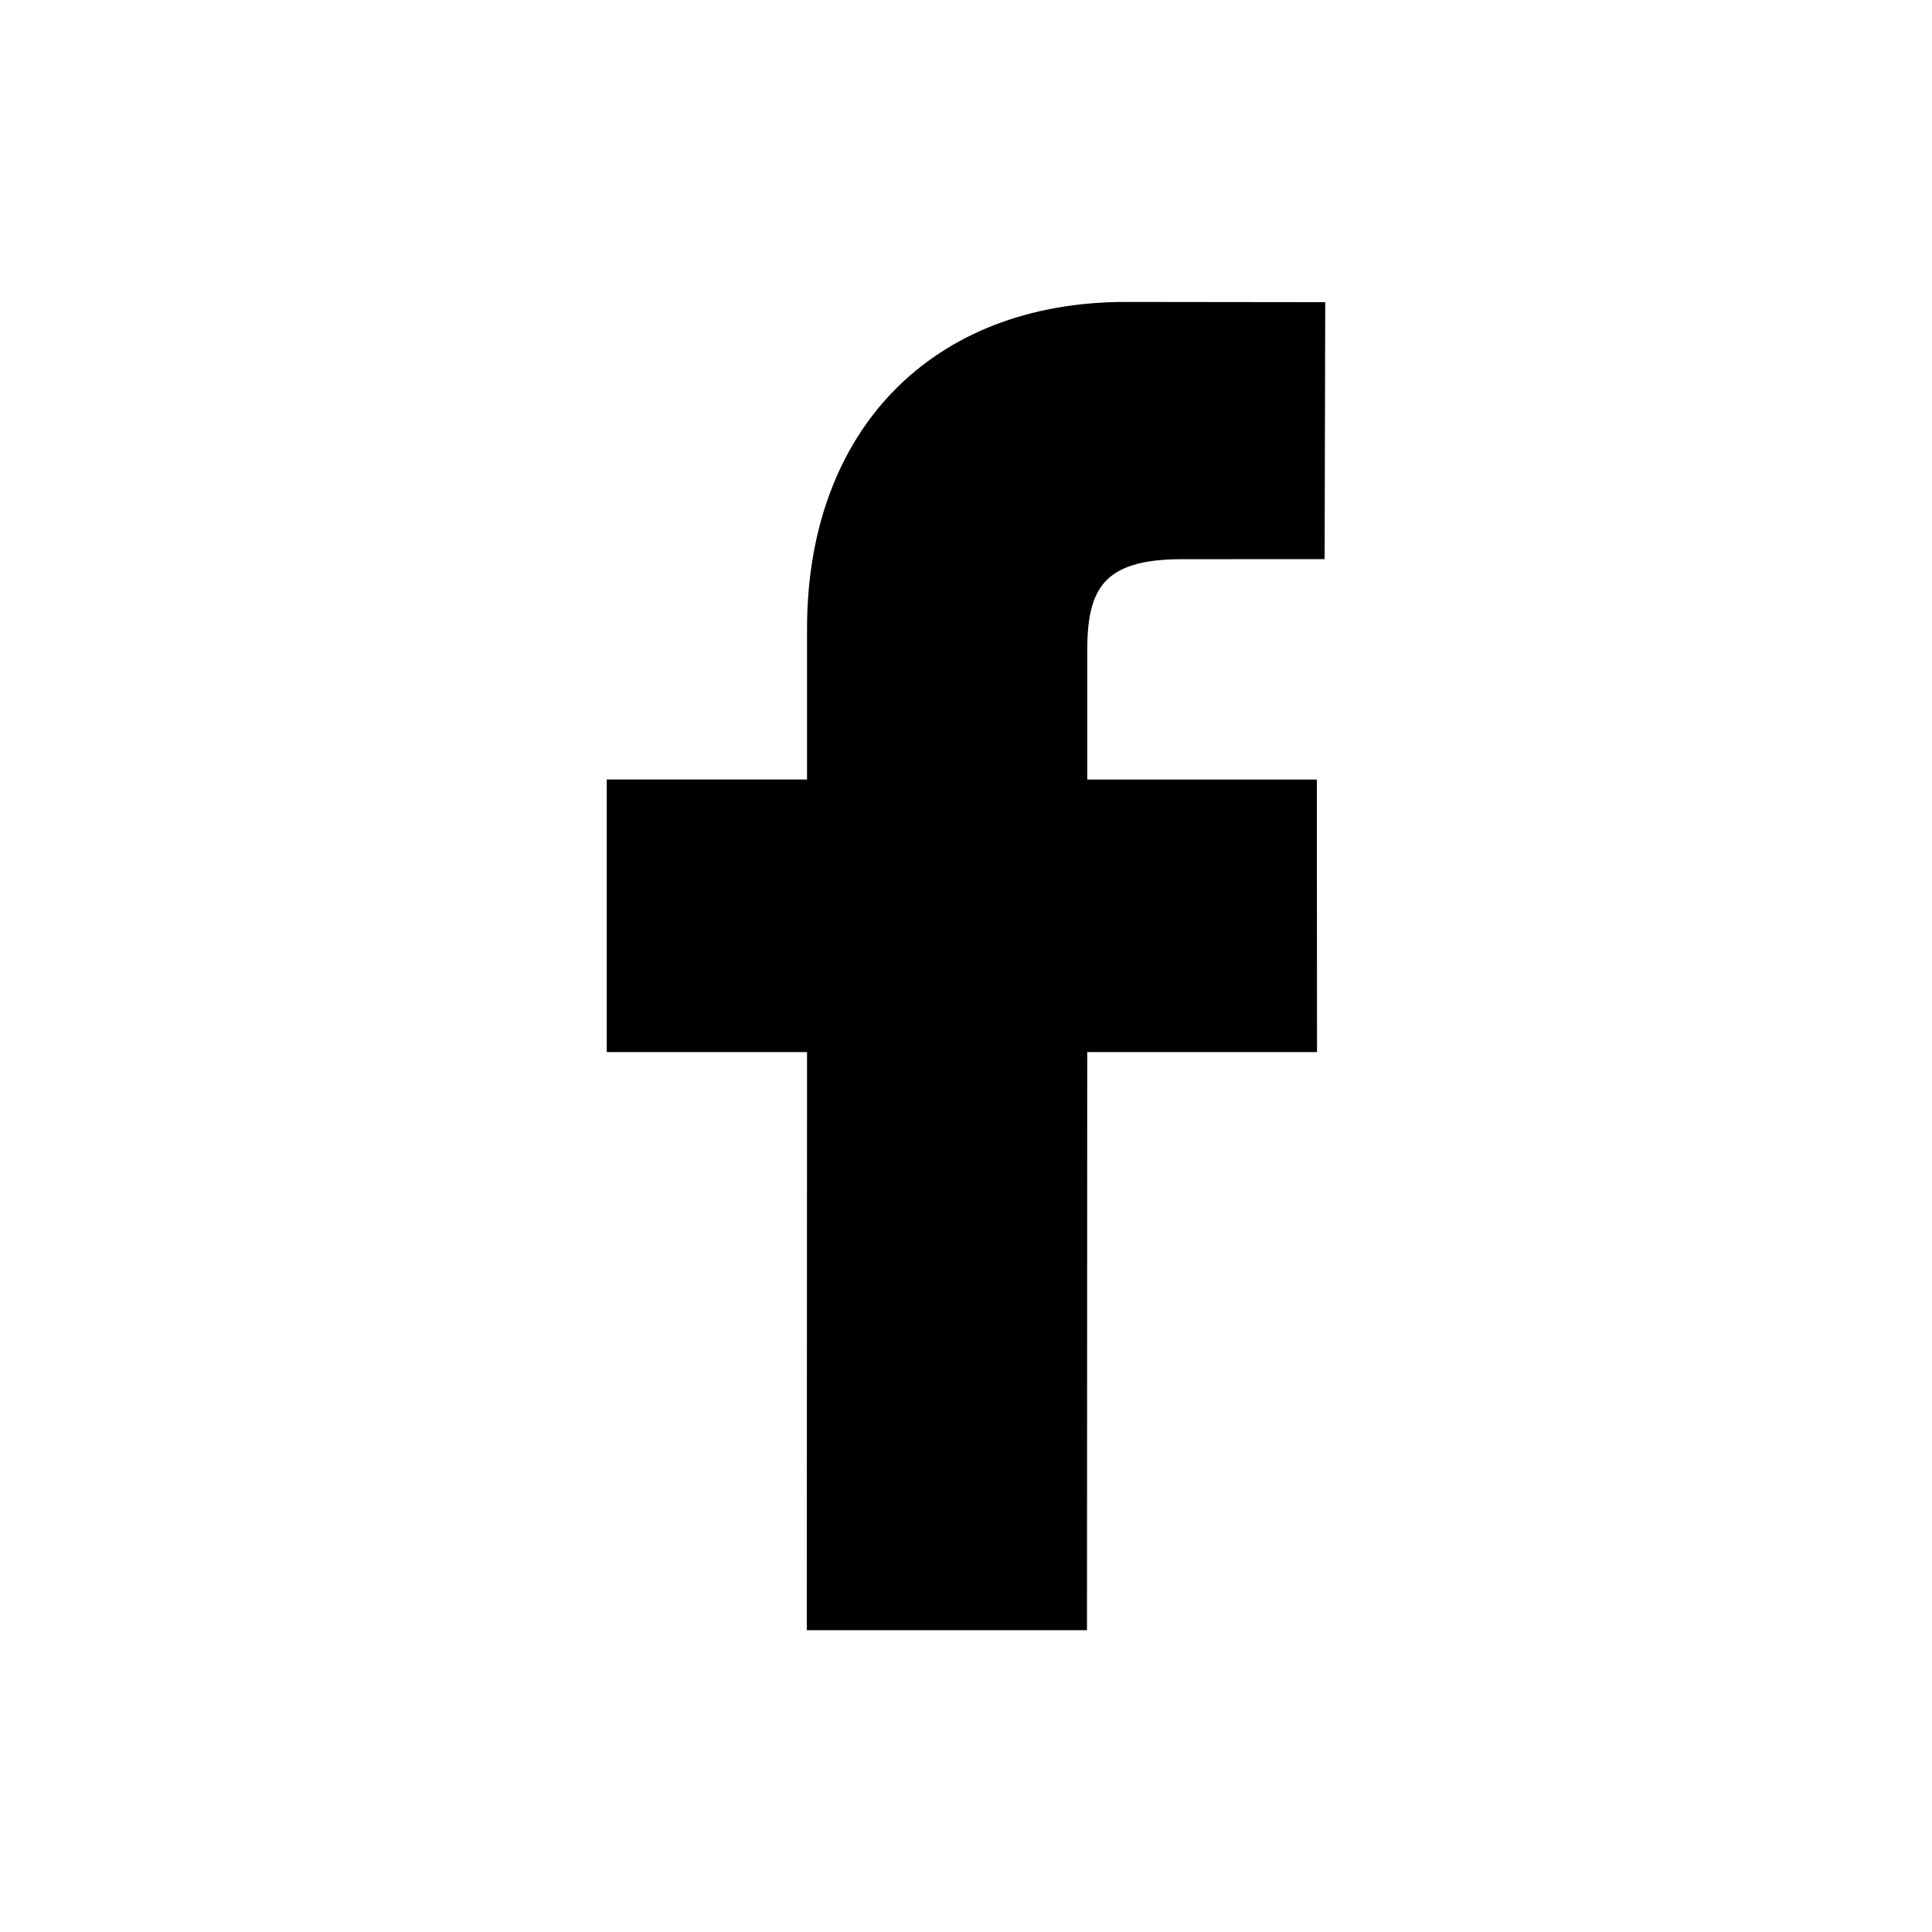
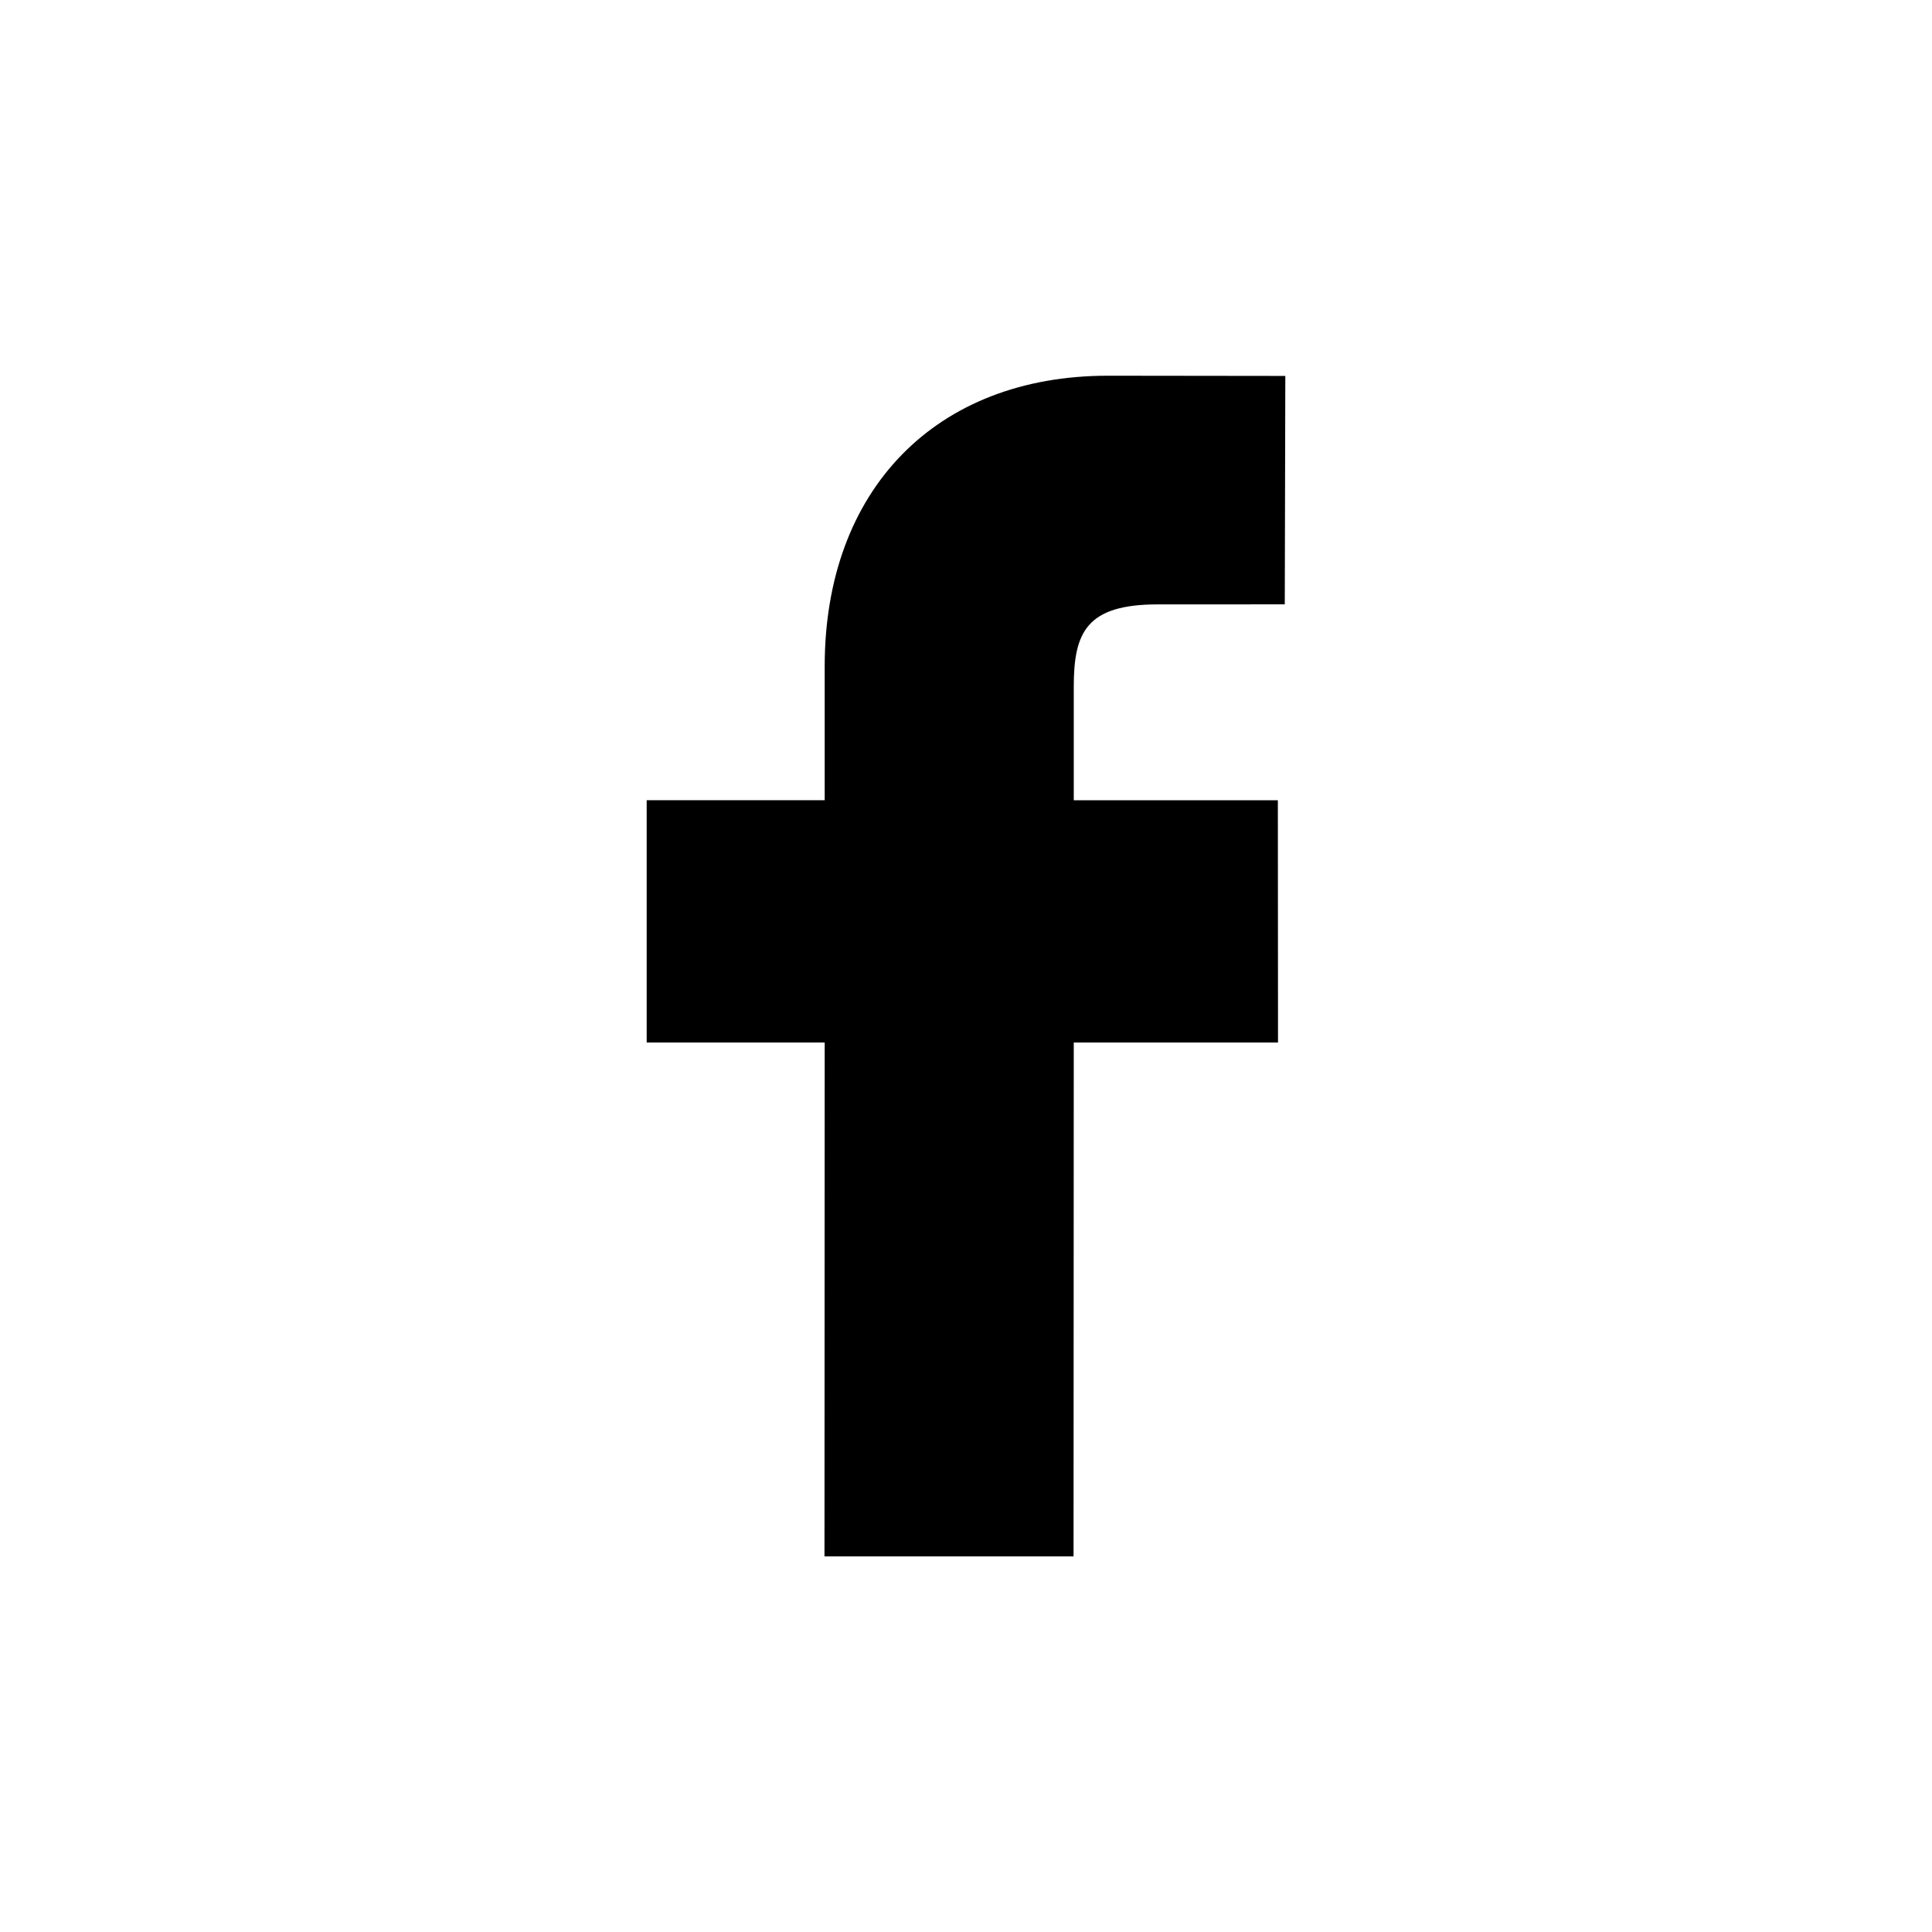
- <svg xmlns="http://www.w3.org/2000/svg" fill="#000000" width="800px" height="800px" viewBox="0 0 32 32">
+ <svg xmlns="http://www.w3.org/2000/svg" fill="#000000" width="32px" height="32px" viewBox="-2 -2 36 36">
  <path d="M21.95 5.005l-3.306-.004c-3.206 0-5.277 2.124-5.277 5.415v2.495H10.05v4.515h3.317l-.004 9.575h4.641l.004-9.575h3.806l-.003-4.514h-3.803v-2.117c0-1.018.241-1.533 1.566-1.533l2.366-.001.01-4.256z" />
</svg>
